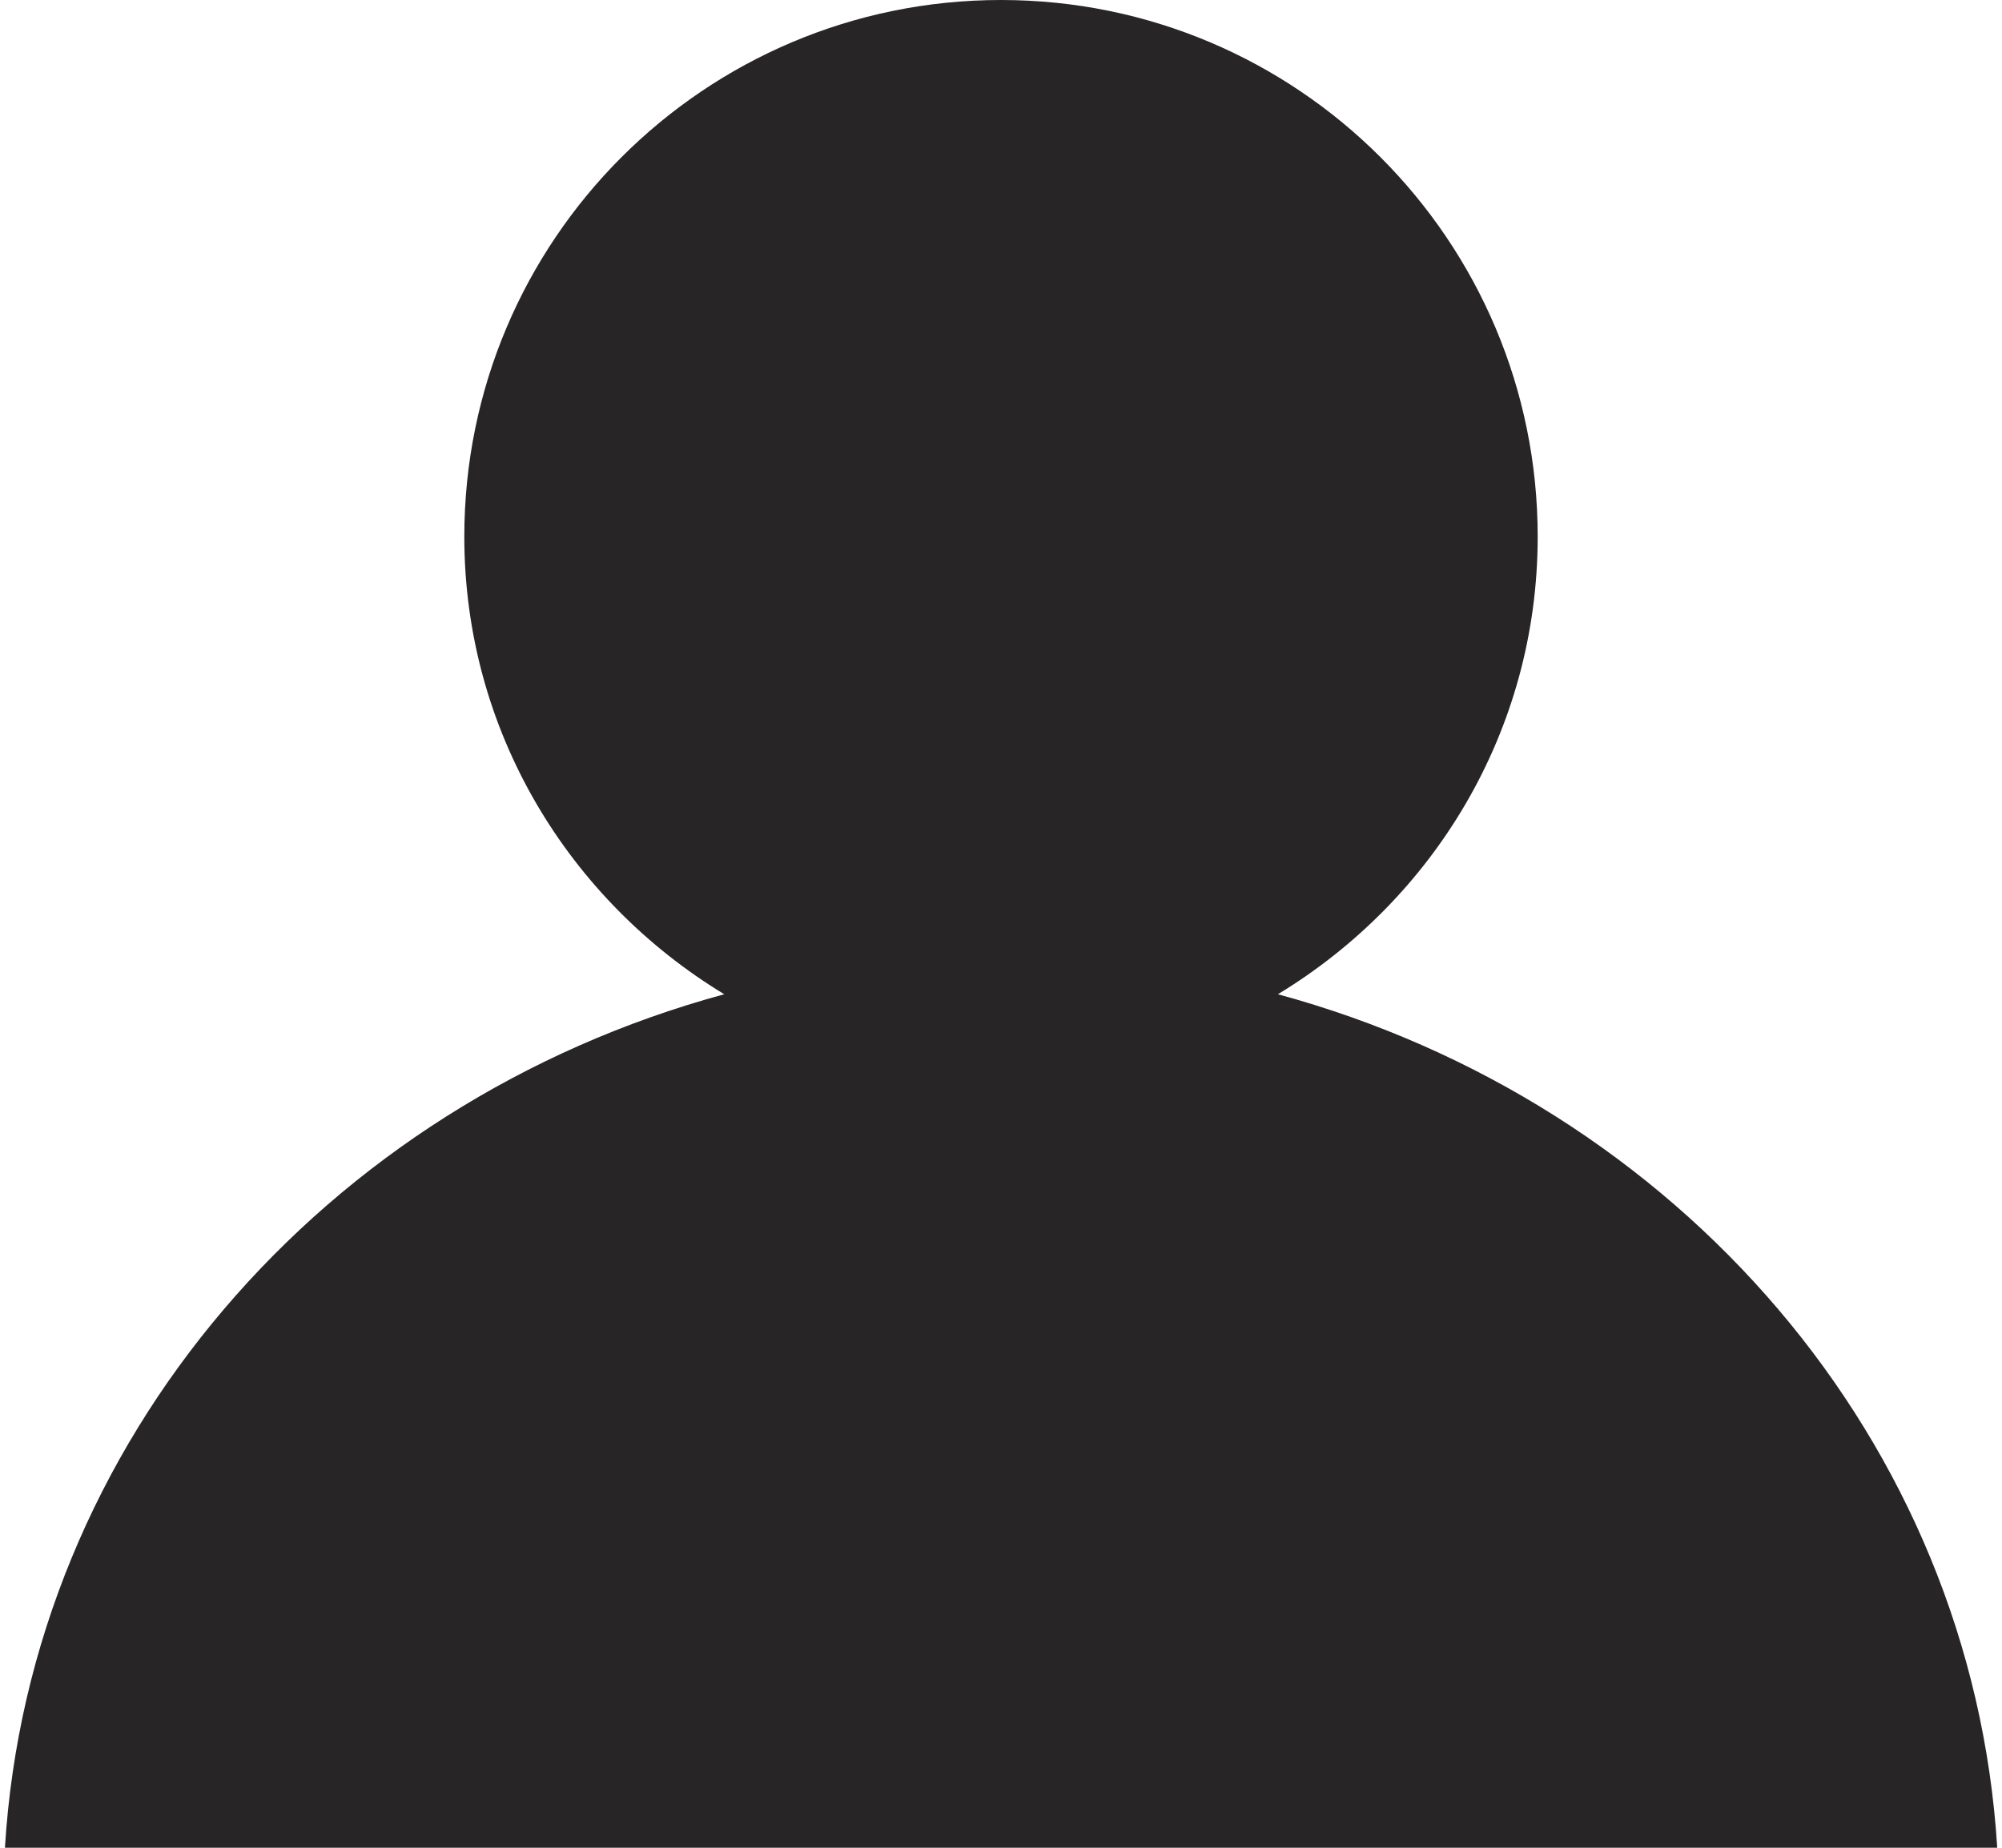
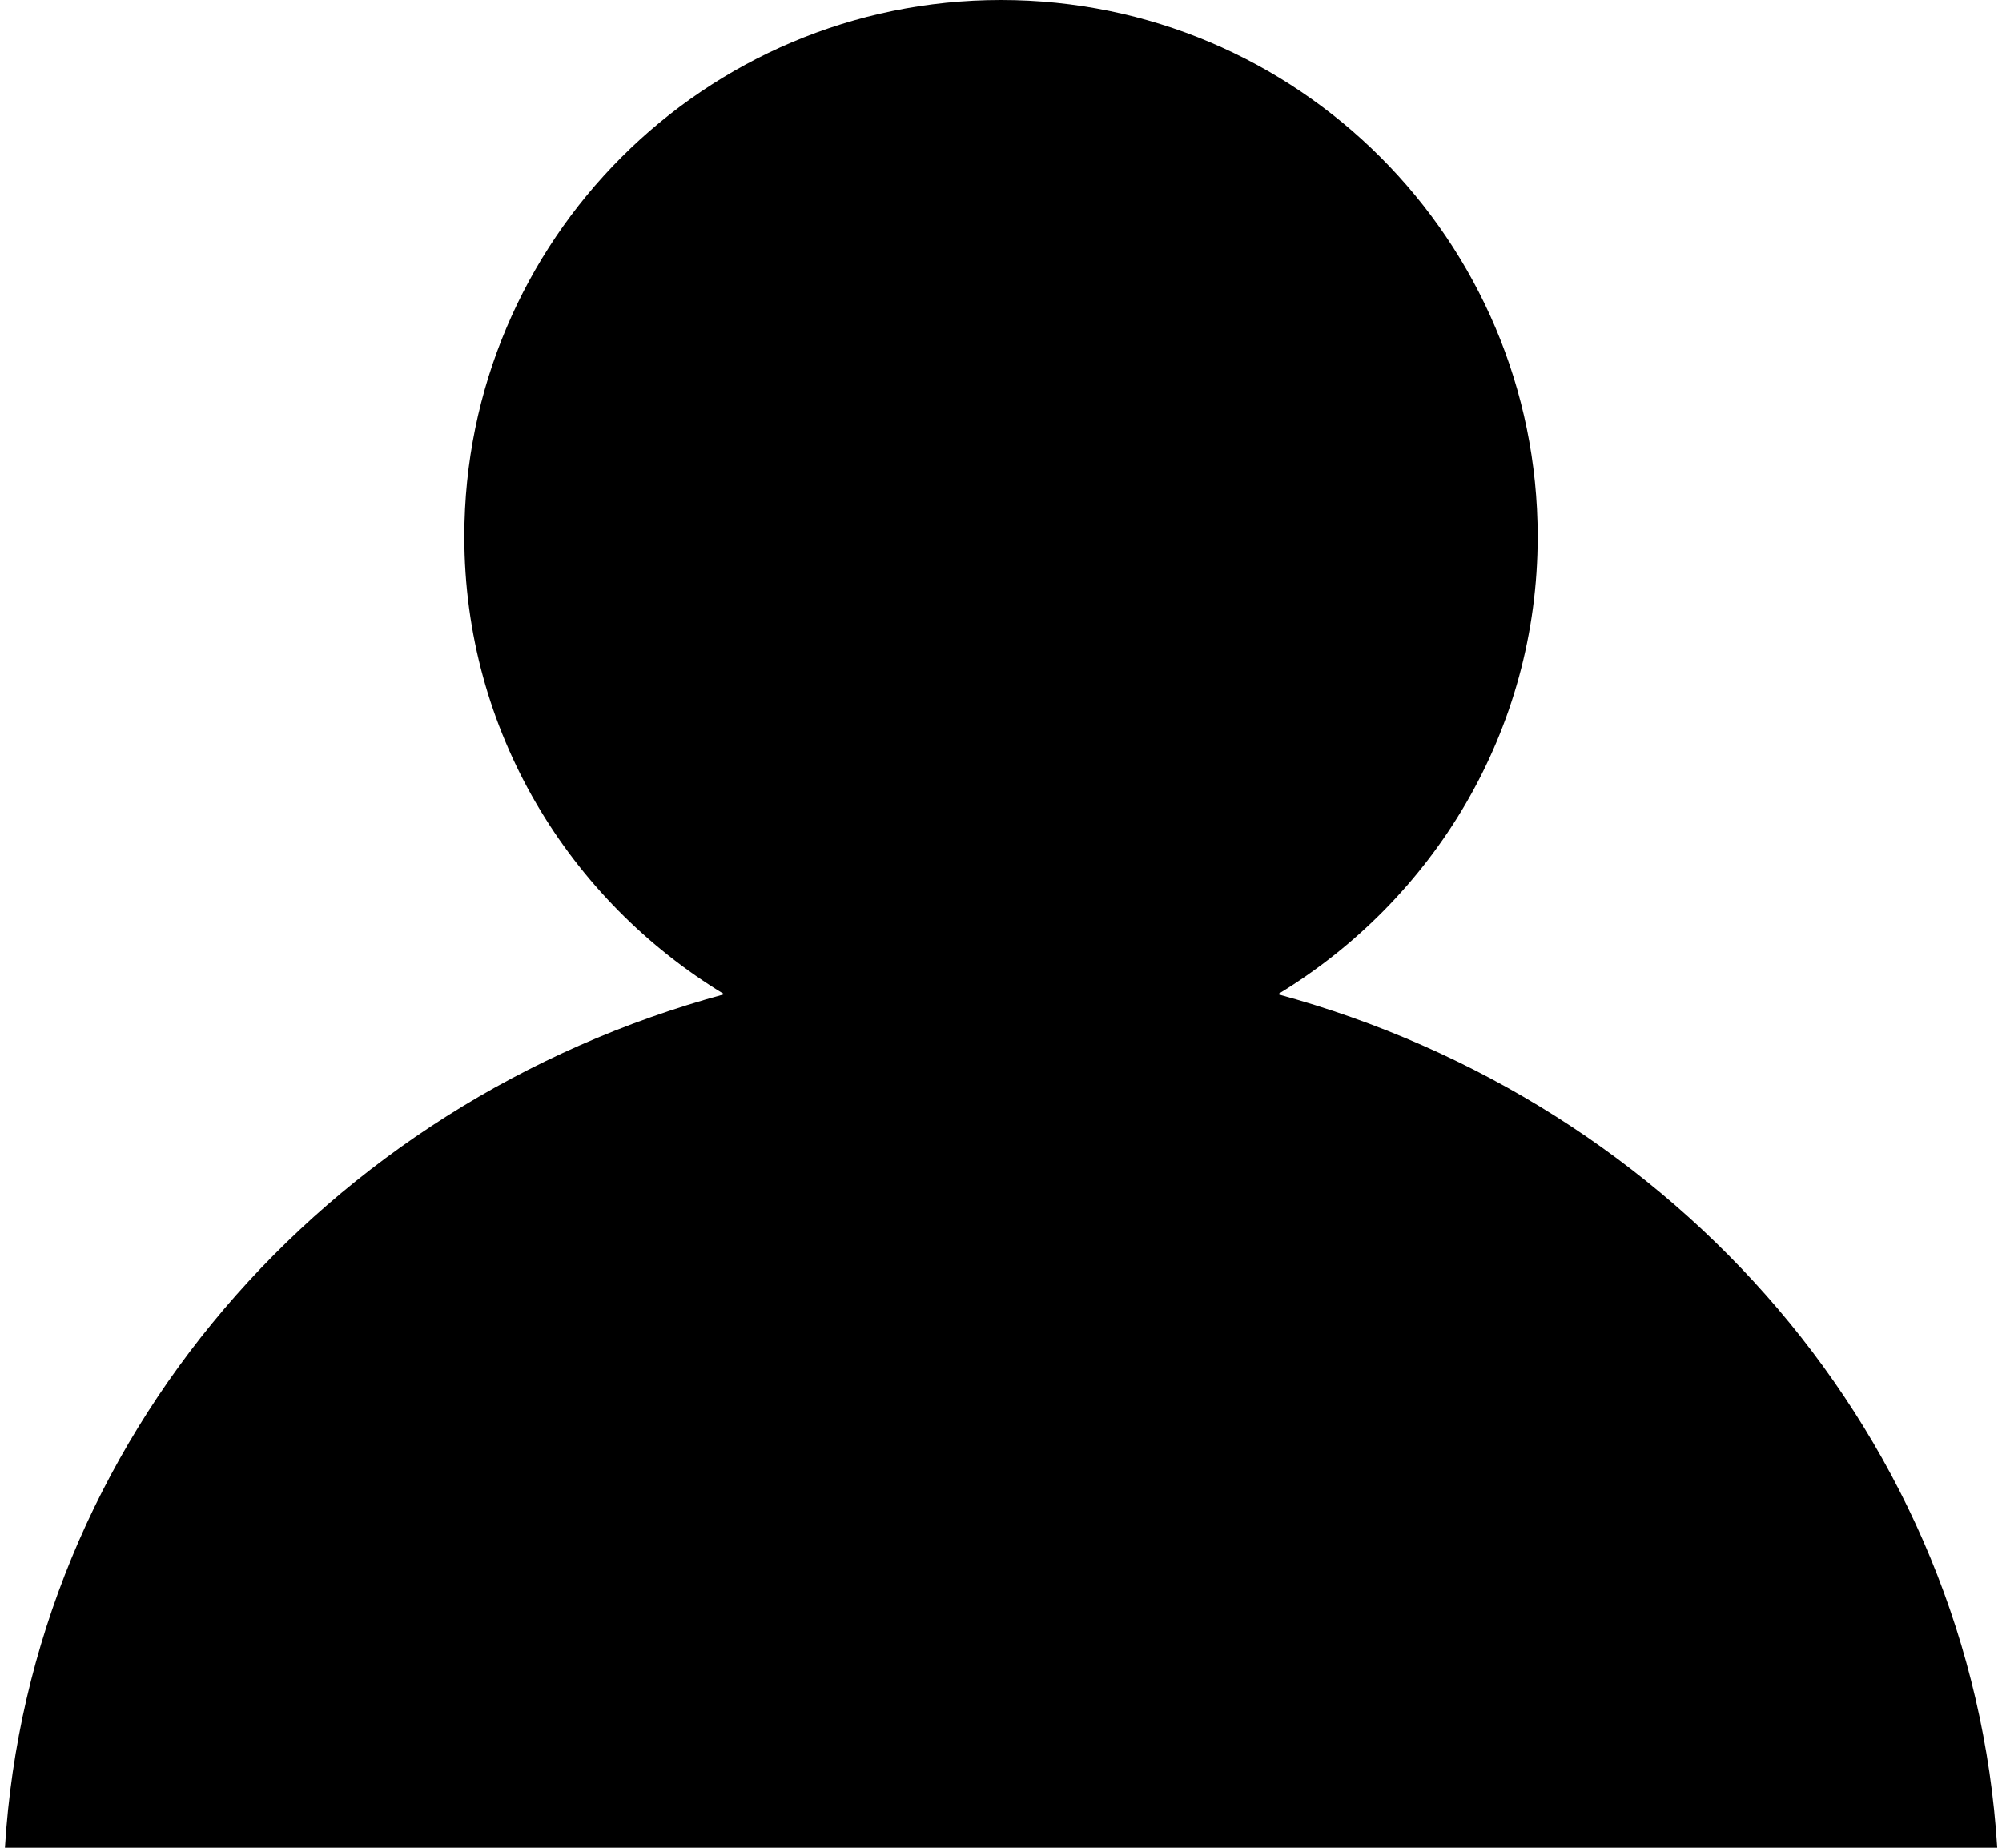
<svg xmlns="http://www.w3.org/2000/svg" version="1.1" id="Layer_1" x="0px" y="0px" width="13px" height="12px" viewBox="0 0 13 12" enable-background="new 0 0 13 12" xml:space="preserve">
-   <path fill="#272525" d="M0.032,12h12.937c-0.163-2.643-2.074-4.837-4.671-5.543C9.306,5.846,9.985,4.75,9.985,3.485  C9.985,1.561,8.425,0,6.5,0S3.015,1.561,3.015,3.485c0,1.264,0.68,2.361,1.688,2.972C2.106,7.163,0.194,9.357,0.032,12z" />
+   <path fill="#000000" d="M0.032,12h12.937c-0.163-2.643-2.074-4.837-4.671-5.543C9.306,5.846,9.985,4.75,9.985,3.485  C9.985,1.561,8.425,0,6.5,0S3.015,1.561,3.015,3.485c0,1.264,0.68,2.361,1.688,2.972C2.106,7.163,0.194,9.357,0.032,12z" />
</svg>
